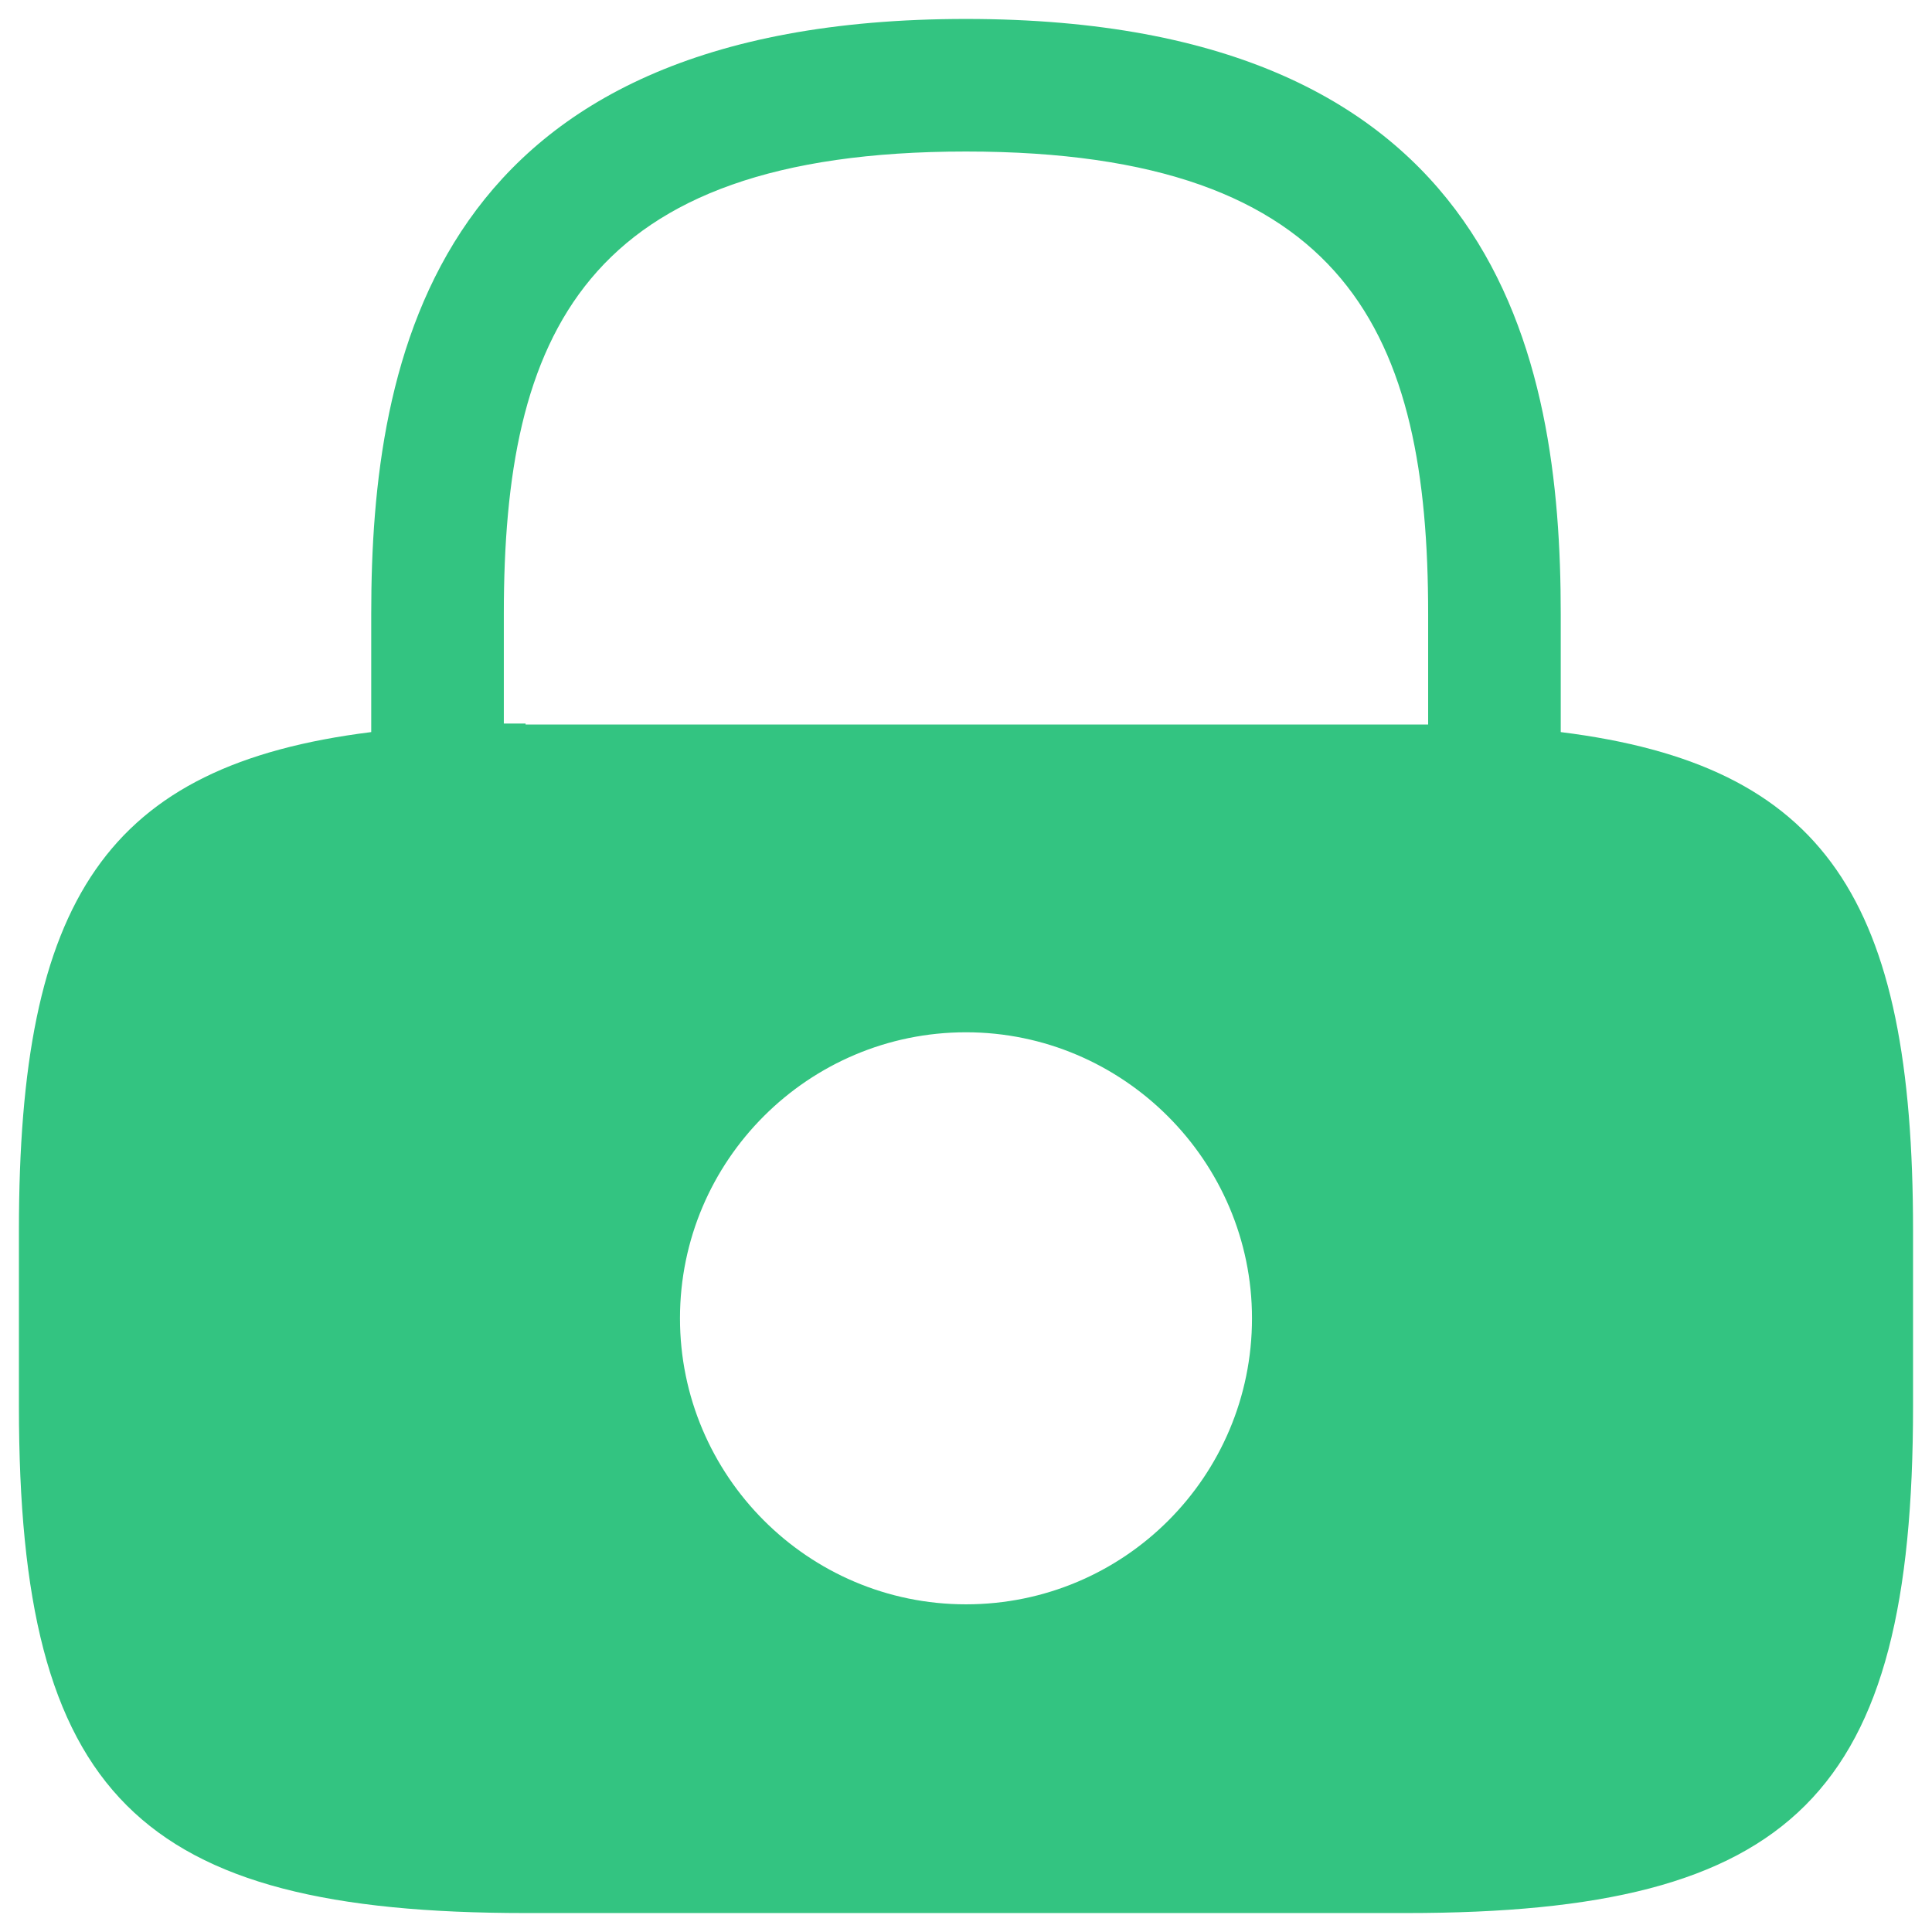
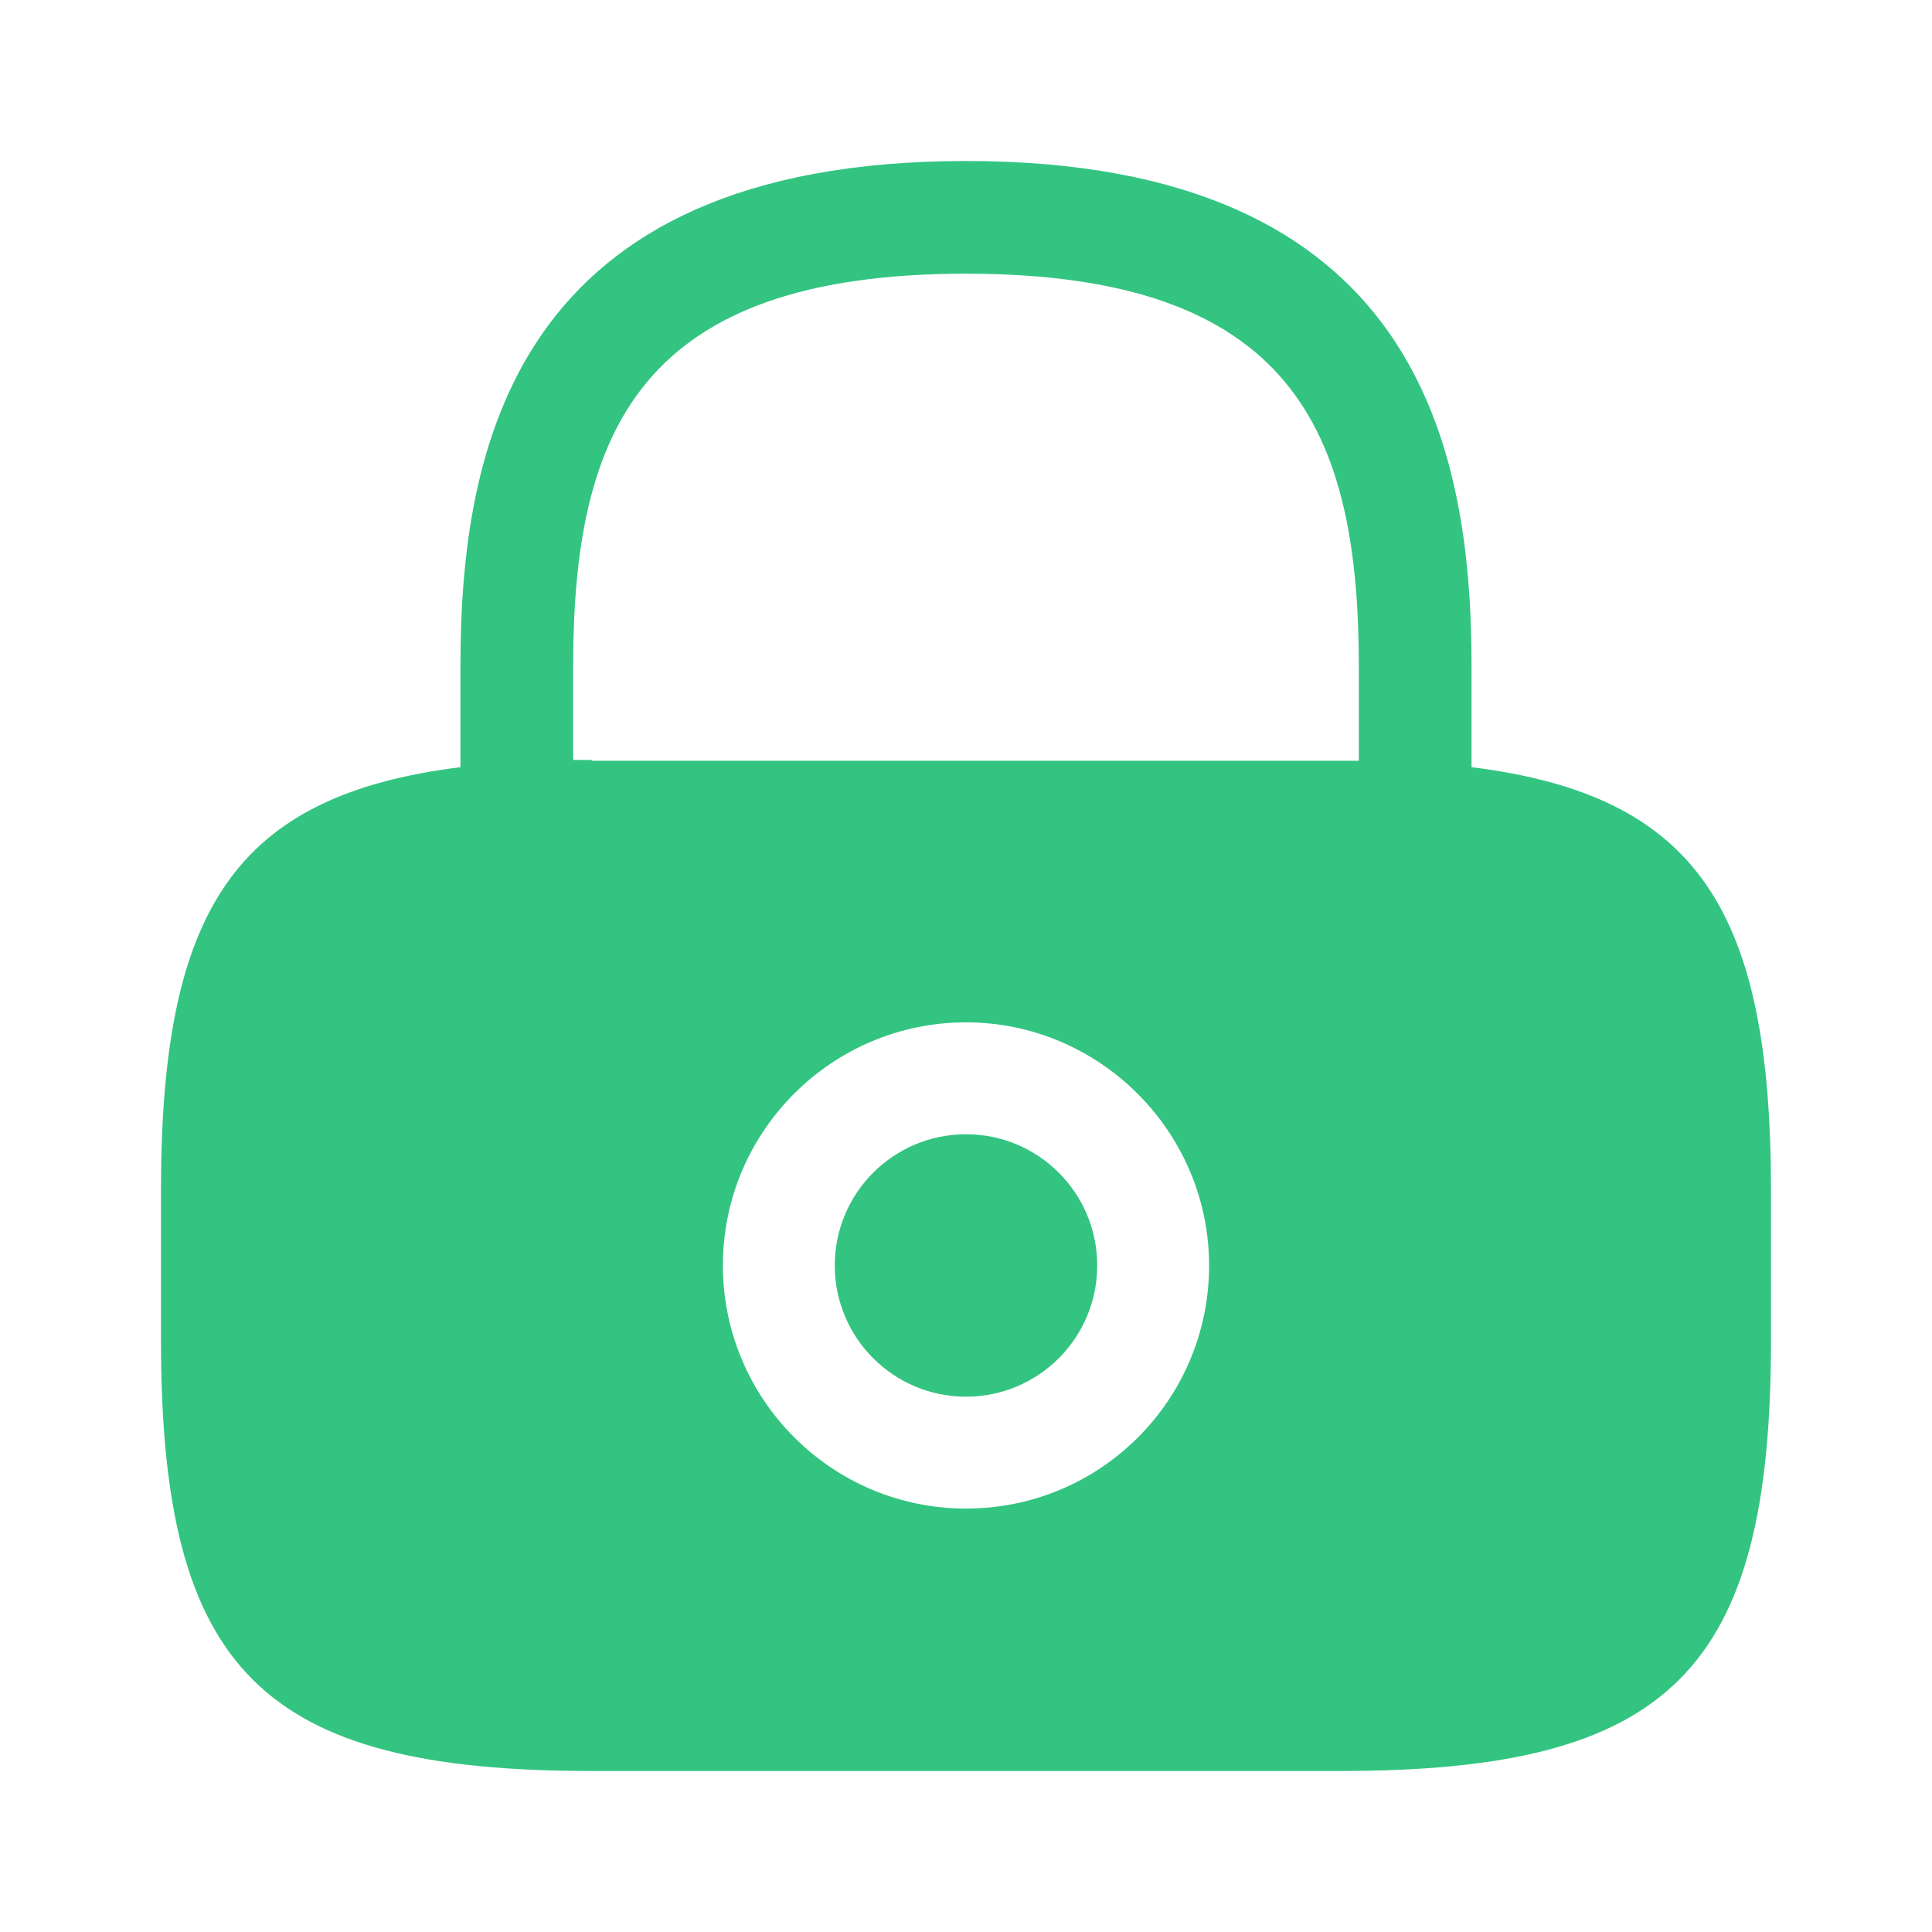
- <svg xmlns="http://www.w3.org/2000/svg" width="68" height="68" viewBox="0 0 68 68" fill="none">
-   <path d="M54.933 25.767V21.6C54.933 12.6 52.766 0.667 33.999 0.667C15.233 0.667 13.066 12.6 13.066 21.6V25.767C3.733 26.933 0.666 31.666 0.666 43.3V49.5C0.666 63.166 4.833 67.333 18.499 67.333H49.499C63.166 67.333 67.333 63.166 67.333 49.5V43.3C67.333 31.666 64.266 26.933 54.933 25.767ZM33.999 56.467C28.433 56.467 23.933 51.933 23.933 46.4C23.933 40.833 28.466 36.333 33.999 36.333C39.533 36.333 44.066 40.867 44.066 46.4C44.066 51.967 39.566 56.467 33.999 56.467ZM18.499 25.466C18.233 25.466 17.999 25.466 17.733 25.466V21.6C17.733 11.833 20.499 5.333 33.999 5.333C47.499 5.333 50.266 11.833 50.266 21.6V25.5C49.999 25.5 49.766 25.5 49.499 25.5H18.499V25.466Z" fill="#33C481" />
+ <svg xmlns="http://www.w3.org/2000/svg" width="80" height="80" viewBox="0 0 80 80" fill="none">
+   <path d="M40 57.834C43.001 57.834 45.433 55.401 45.433 52.4C45.433 49.399 43.001 46.967 40 46.967C36.999 46.967 34.566 49.399 34.566 52.4C34.566 55.401 36.999 57.834 40 57.834Z" fill="#33C481" />
+   <path d="M60.933 31.767V27.6C60.933 18.6 58.766 6.667 39.999 6.667C21.233 6.667 19.066 18.6 19.066 27.6V31.767C9.733 32.933 6.666 37.666 6.666 49.3V55.5C6.666 69.166 10.833 73.333 24.499 73.333H55.499C69.166 73.333 73.333 69.166 73.333 55.5V49.3C73.333 37.666 70.266 32.933 60.933 31.767ZM39.999 62.467C34.433 62.467 29.933 57.933 29.933 52.4C29.933 46.833 34.466 42.333 39.999 42.333C45.533 42.333 50.066 46.867 50.066 52.4C50.066 57.967 45.566 62.467 39.999 62.467ZM24.499 31.466C24.233 31.466 23.999 31.466 23.733 31.466V27.6C23.733 17.833 26.499 11.333 39.999 11.333C53.499 11.333 56.266 17.833 56.266 27.6V31.5C55.999 31.5 55.766 31.5 55.499 31.5H24.499V31.466Z" fill="#33C481" />
</svg>
